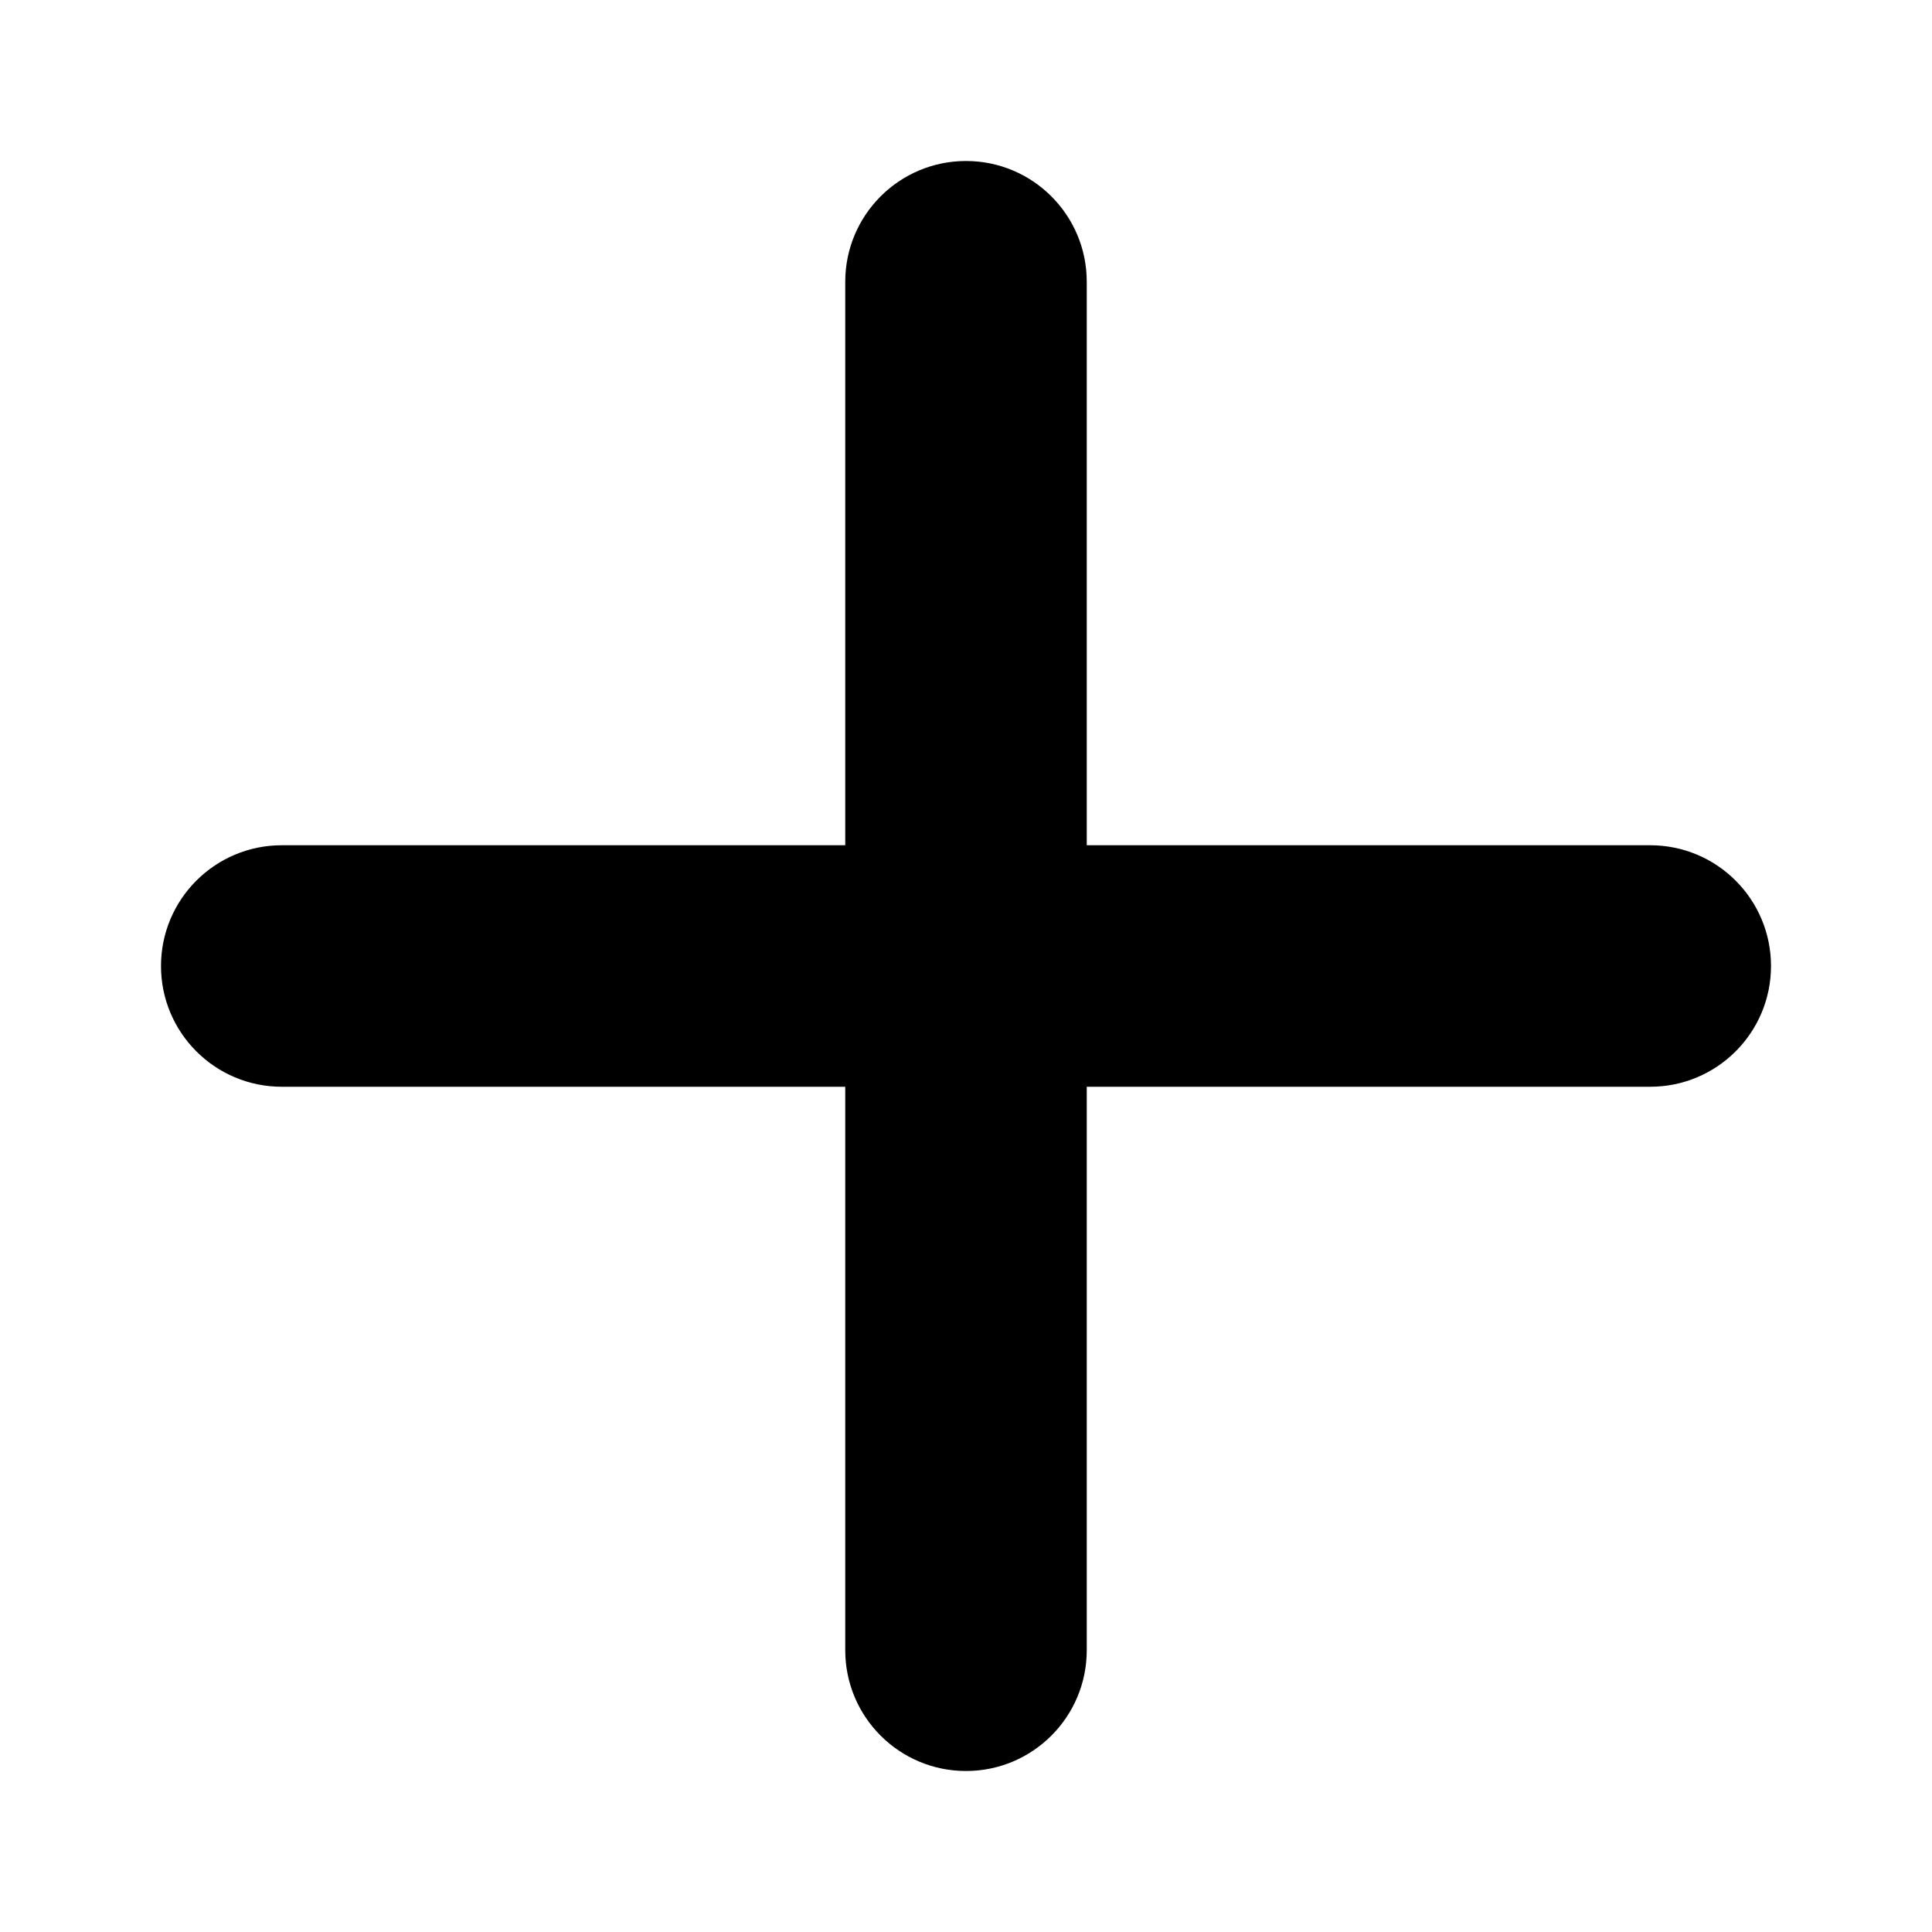
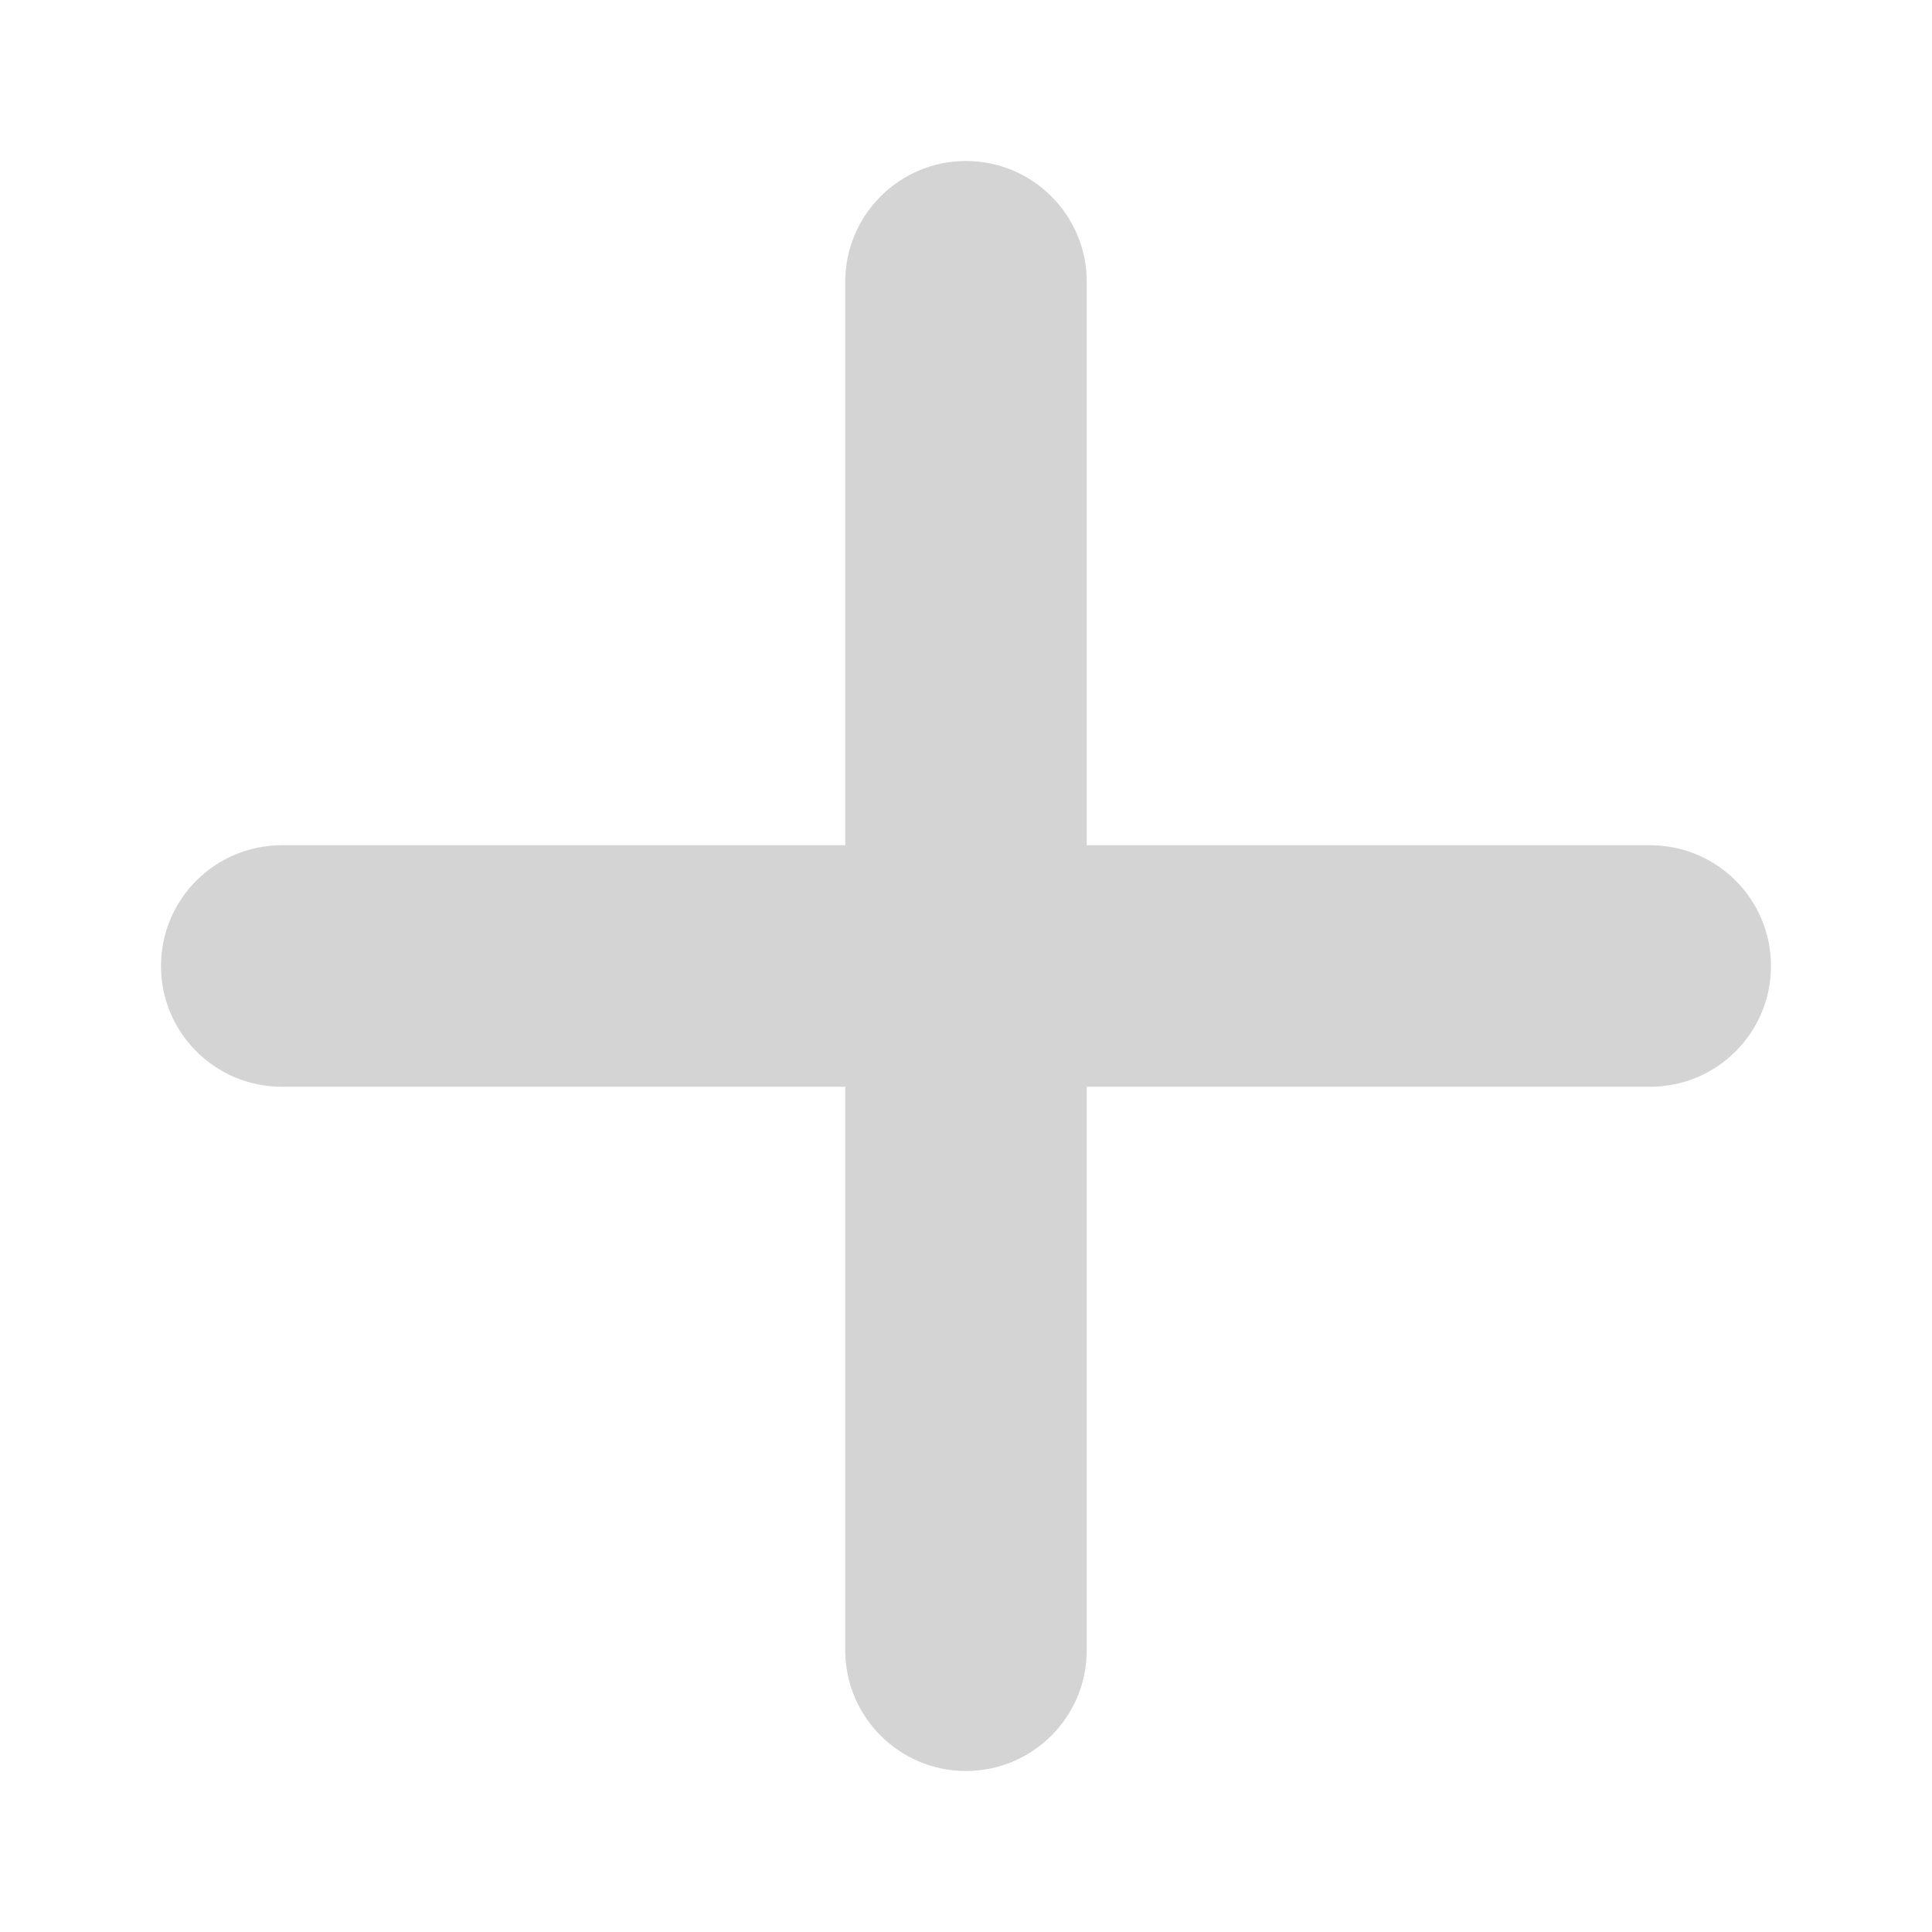
<svg xmlns="http://www.w3.org/2000/svg" t="1731221653781" class="icon" viewBox="0 0 1024 1024" version="1.1" p-id="4254" width="200" height="200">
-   <path d="M874.667 576a64 64 0 0 0 0-128h-298.667v-298.667a64 64 0 0 0-128 0v298.667h-298.667a64 64 0 0 0 0 128h298.667v298.667a64 64 0 0 0 128 0v-298.667h298.667z" fill="#000000" p-id="4255" />
+   <path d="M874.667 576a64 64 0 0 0 0-128h-298.667v-298.667a64 64 0 0 0-128 0v298.667h-298.667a64 64 0 0 0 0 128h298.667v298.667a64 64 0 0 0 128 0v-298.667h298.667z" fill="rgba(159,159,159,0.438)" p-id="4255" />
</svg>
